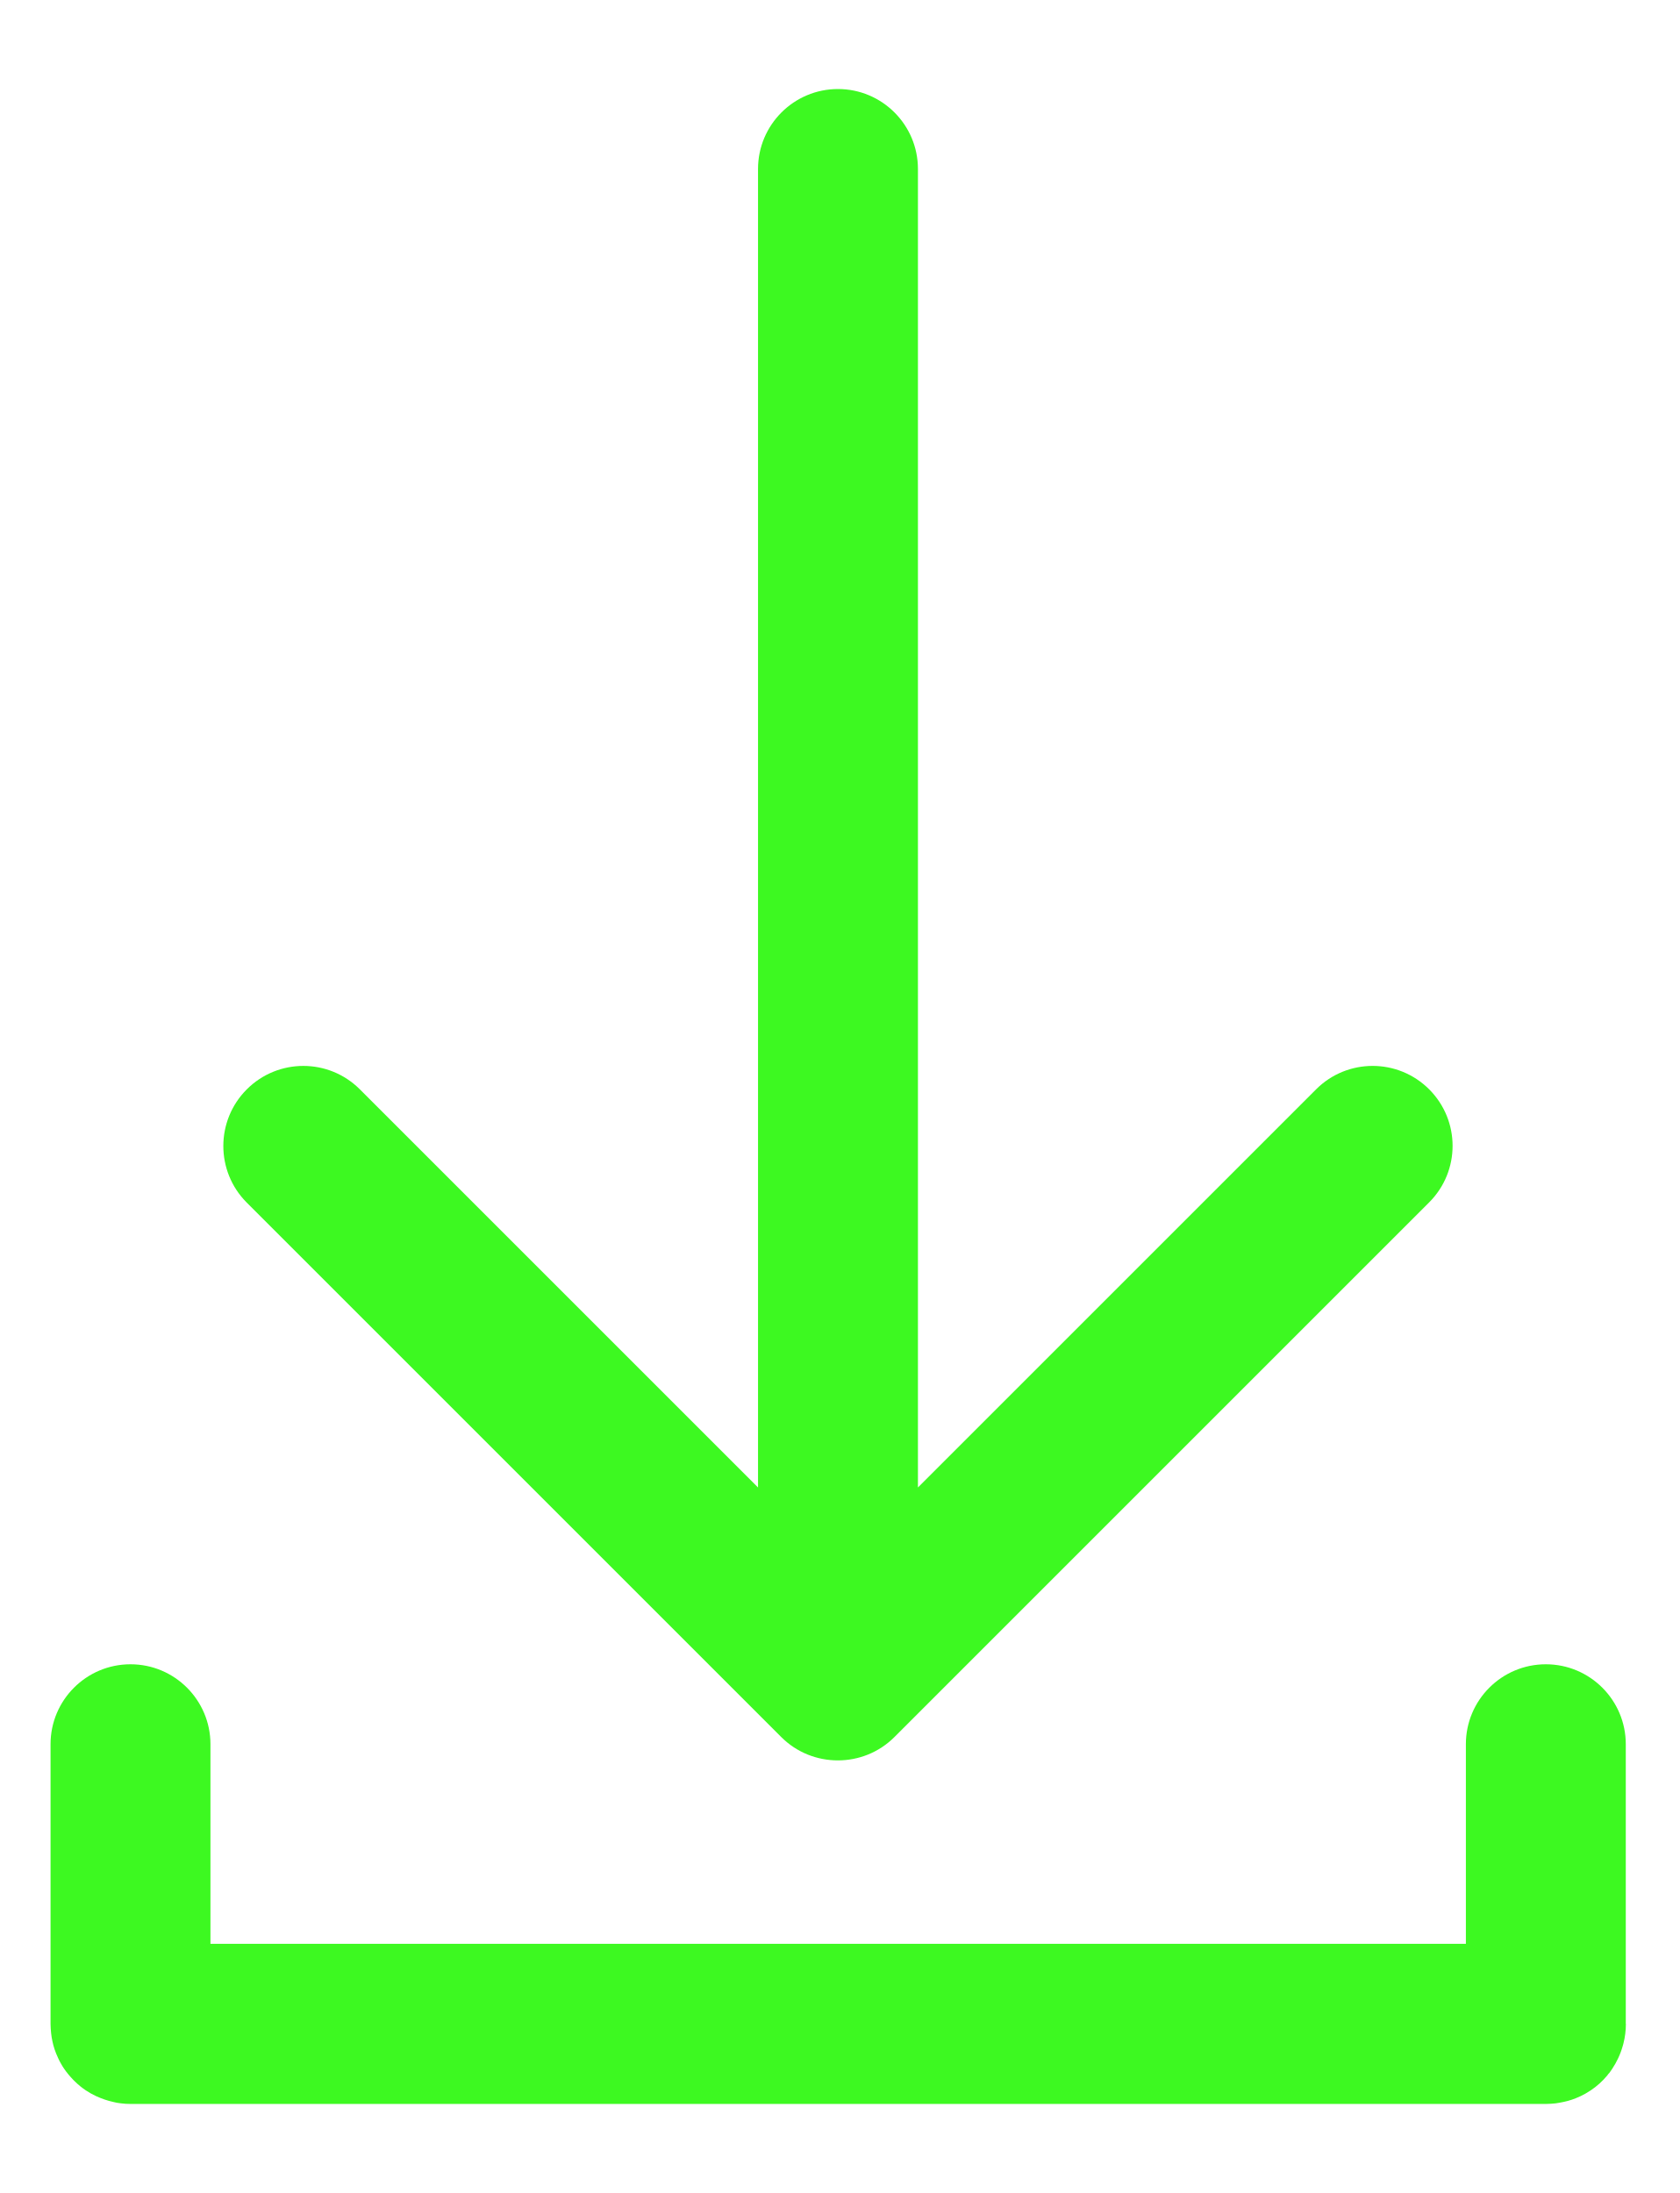
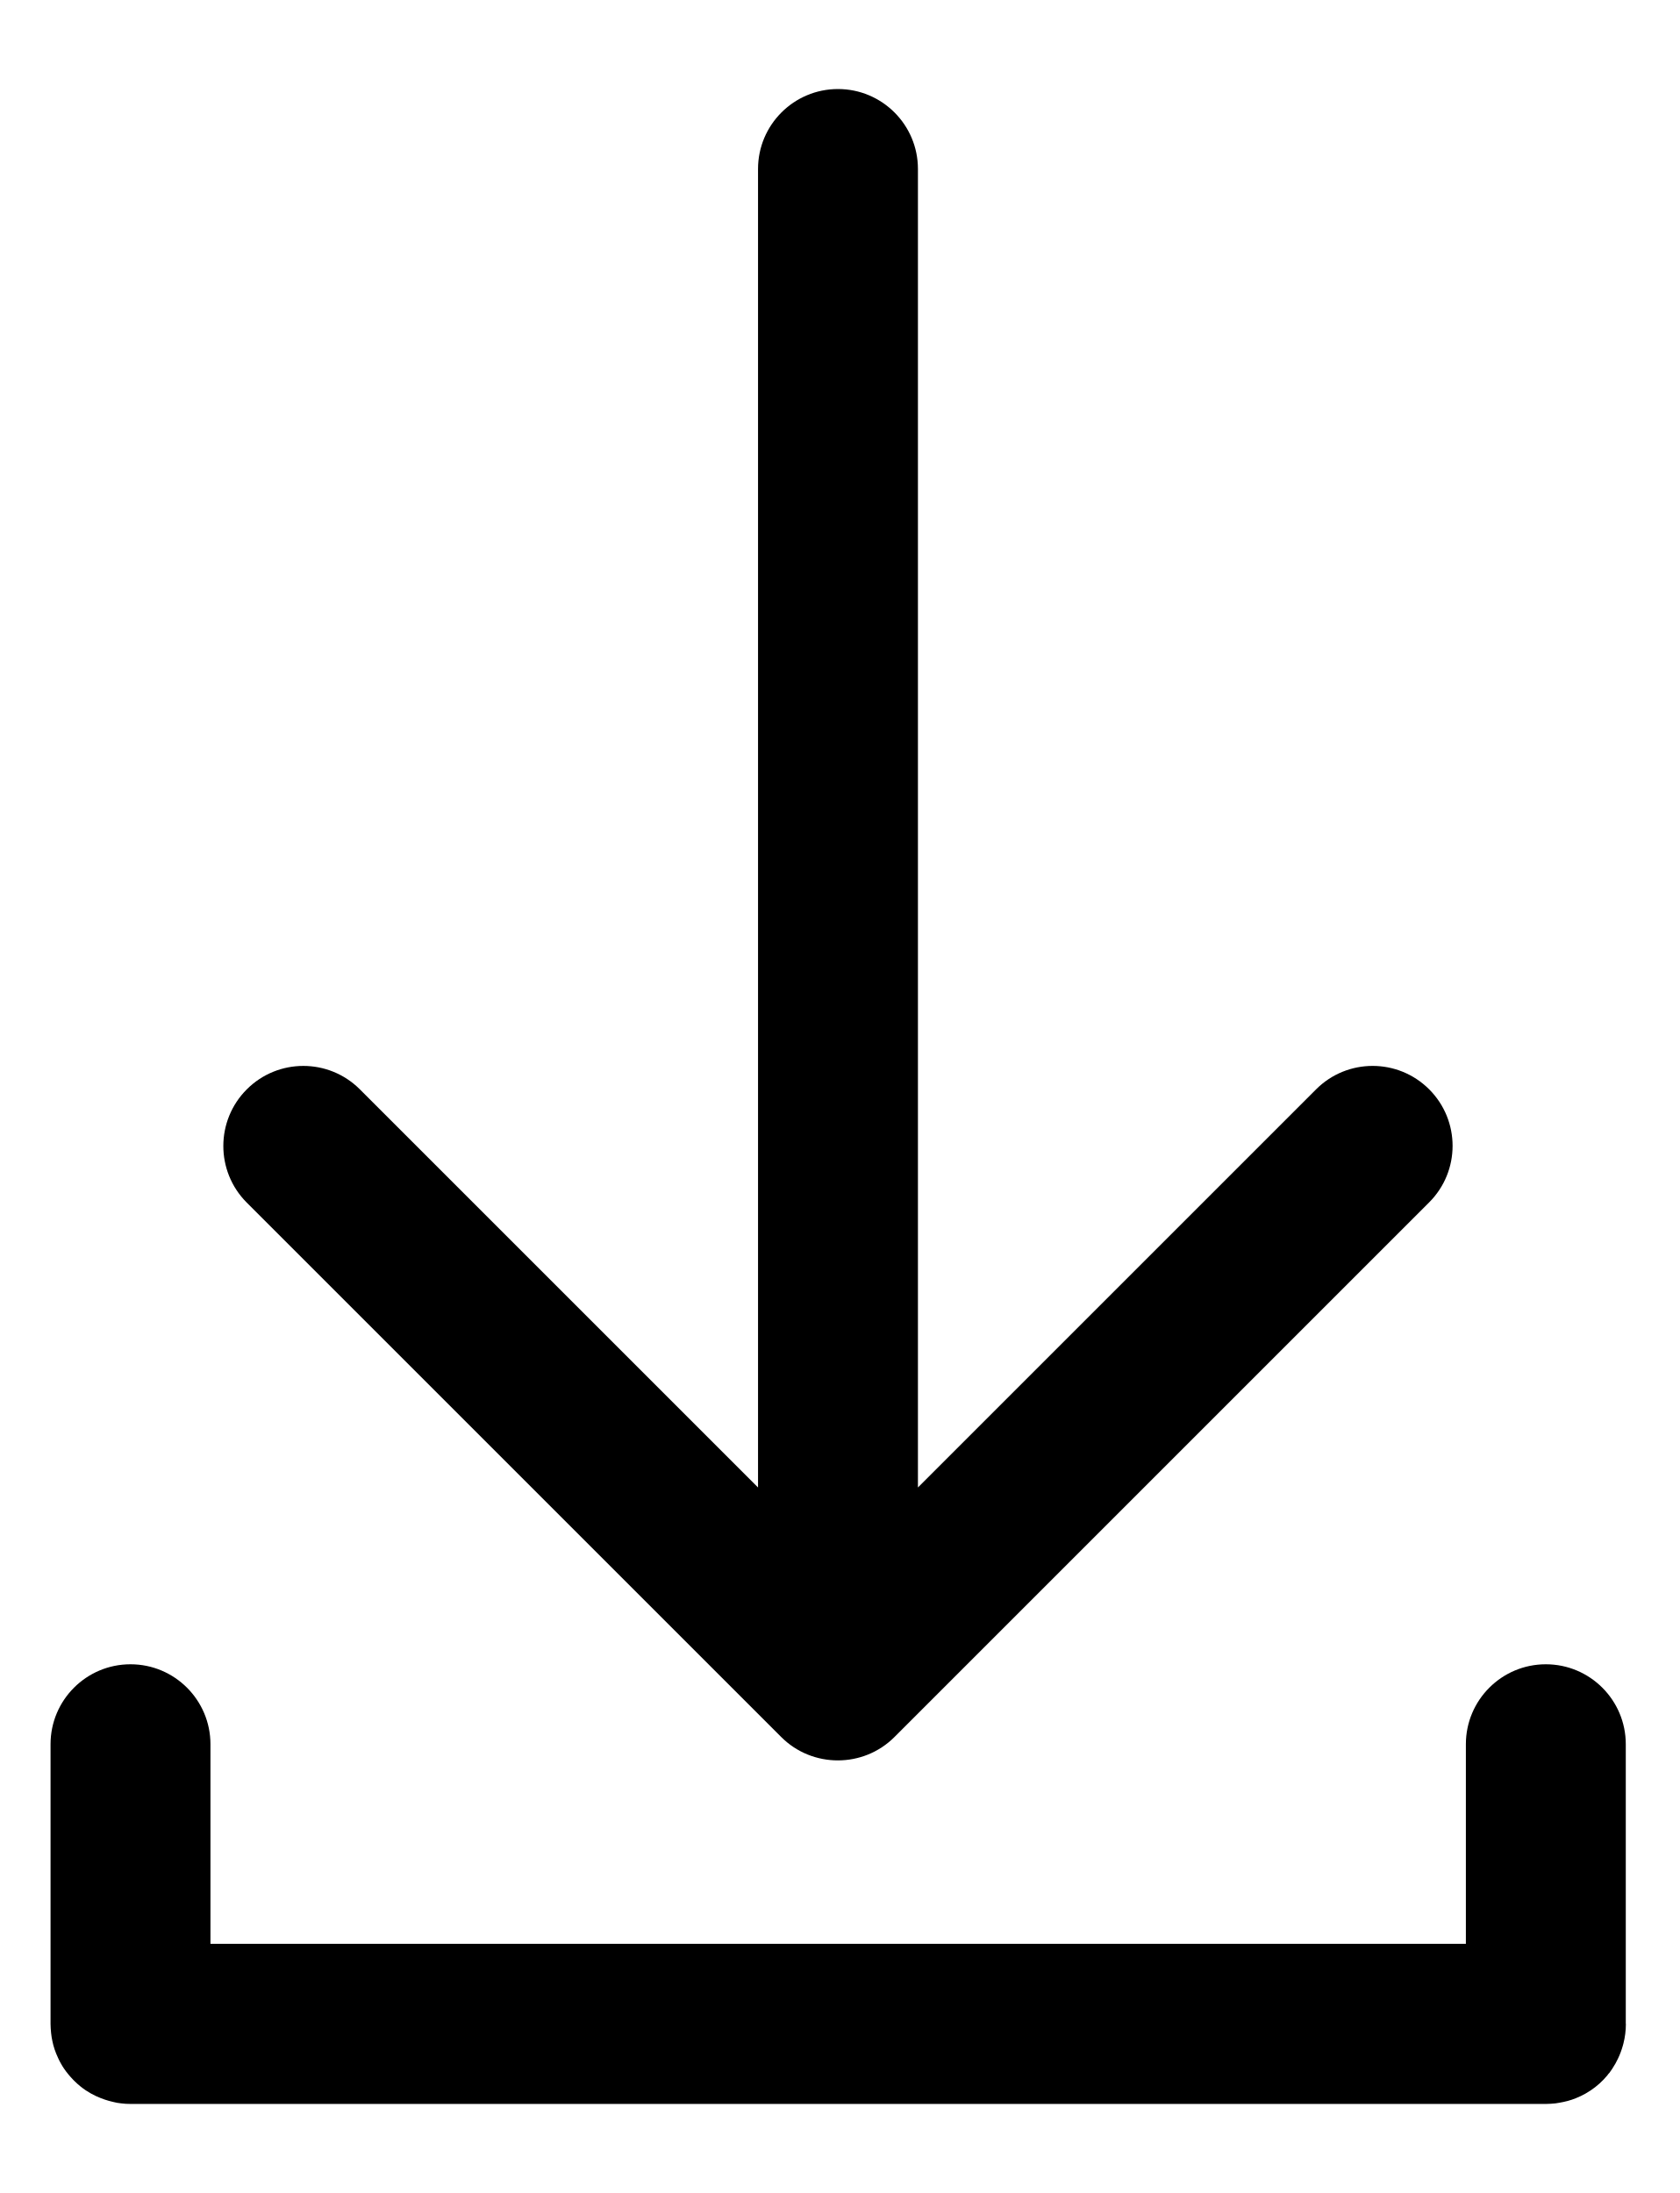
<svg xmlns="http://www.w3.org/2000/svg" version="1.1" id="Layer_1" x="0px" y="0px" viewBox="0 0 153.16 200" style="enable-background:new 0 0 153.16 200;" xml:space="preserve">
-   <style type="text/css">
- 	.st0{fill:#3DF921;}
- </style>
-   <path id="XMLID_642_" class="st0" d="M22.506,99.347c2.848-2.848,7.461-2.848,10.309,0l36.31,36.31V15.411  c0-4.024,3.267-7.291,7.291-7.291s7.291,3.267,7.291,7.291v120.245l36.31-36.31c2.848-2.848,7.461-2.848,10.309,0  s2.848,7.461,0,10.309l-48.762,48.762c-1.424,1.424-3.293,2.13-5.161,2.13s-3.737-0.706-5.161-2.13l-48.762-48.762  C19.657,106.807,19.657,102.195,22.506,99.347z M148.265,184.576L148.265,184.576c0,0.614-0.078,1.215-0.222,1.777  c-0.013,0.065-0.039,0.131-0.052,0.196c-0.118,0.418-0.261,0.81-0.444,1.189c-0.078,0.157-0.157,0.3-0.235,0.457  c-0.091,0.157-0.183,0.314-0.287,0.47c-0.065,0.091-0.118,0.183-0.183,0.261c0,0.013-0.013,0.013-0.013,0.026  c-0.039,0.065-0.091,0.118-0.144,0.17c-0.026,0.039-0.052,0.065-0.078,0.104  c-0.013,0.013-0.026,0.039-0.039,0.052c-0.431,0.523-0.941,0.98-1.503,1.359  c-0.026,0.013-0.052,0.026-0.065,0.039c-0.274,0.183-0.549,0.34-0.849,0.483  c-0.026,0.013-0.065,0.026-0.091,0.039c-0.47,0.222-0.967,0.392-1.476,0.496  c-0.235,0.052-0.483,0.091-0.732,0.131c-0.274,0.026-0.562,0.052-0.849,0.052H11.896  c-0.287,0-0.575-0.013-0.849-0.052c-0.248-0.026-0.496-0.065-0.732-0.131c-0.523-0.118-1.019-0.287-1.476-0.496  c-0.026-0.013-0.065-0.026-0.091-0.039c-0.157-0.078-0.3-0.157-0.457-0.235  c-0.157-0.091-0.314-0.183-0.47-0.287c-0.366-0.248-0.706-0.523-1.019-0.836  c-0.026-0.026-0.039-0.039-0.065-0.065c-0.026-0.026-0.039-0.039-0.065-0.065  c-0.3-0.314-0.588-0.653-0.836-1.019c-0.104-0.157-0.196-0.3-0.287-0.47c-0.078-0.144-0.17-0.3-0.235-0.457  c-0.013-0.026-0.026-0.065-0.039-0.091c-0.222-0.47-0.392-0.967-0.496-1.476  c-0.052-0.235-0.091-0.483-0.118-0.732c-0.026-0.274-0.052-0.562-0.052-0.849v-25.505  c0-4.024,3.267-7.291,7.291-7.291s7.291,3.267,7.291,7.291v18.201h114.483v-18.201  c0-4.024,3.267-7.291,7.291-7.291c4.024,0,7.291,3.267,7.291,7.291v25.505H148.265z" />
+   <path id="XMLID_642_" class="positive_path" d="M22.506,99.347c2.848-2.848,7.461-2.848,10.309,0l36.31,36.31V15.411   c0-4.024,3.267-7.291,7.291-7.291s7.291,3.267,7.291,7.291v120.245l36.31-36.31c2.848-2.848,7.461-2.848,10.309,0   s2.848,7.461,0,10.309l-48.762,48.762c-1.424,1.424-3.293,2.13-5.161,2.13s-3.737-0.706-5.161-2.13l-48.762-48.762   C19.657,106.807,19.657,102.195,22.506,99.347z M148.265,184.576L148.265,184.576c0,0.614-0.078,1.215-0.222,1.777   c-0.013,0.065-0.039,0.131-0.052,0.196c-0.118,0.418-0.261,0.81-0.444,1.189c-0.078,0.157-0.157,0.3-0.235,0.457   c-0.091,0.157-0.183,0.314-0.287,0.47c-0.065,0.091-0.118,0.183-0.183,0.261c0,0.013-0.013,0.013-0.013,0.026   c-0.039,0.065-0.091,0.118-0.144,0.17c-0.026,0.039-0.052,0.065-0.078,0.104   c-0.013,0.013-0.026,0.039-0.039,0.052c-0.431,0.523-0.941,0.98-1.503,1.359   c-0.026,0.013-0.052,0.026-0.065,0.039c-0.274,0.183-0.549,0.34-0.849,0.483   c-0.026,0.013-0.065,0.026-0.091,0.039c-0.47,0.222-0.967,0.392-1.476,0.496   c-0.235,0.052-0.483,0.091-0.732,0.131c-0.274,0.026-0.562,0.052-0.849,0.052H11.896   c-0.287,0-0.575-0.013-0.849-0.052c-0.248-0.026-0.496-0.065-0.732-0.131c-0.523-0.118-1.019-0.287-1.476-0.496   c-0.026-0.013-0.065-0.026-0.091-0.039c-0.157-0.078-0.3-0.157-0.457-0.235   c-0.157-0.091-0.314-0.183-0.47-0.287c-0.366-0.248-0.706-0.523-1.019-0.836   c-0.026-0.026-0.039-0.039-0.065-0.065c-0.026-0.026-0.039-0.039-0.065-0.065   c-0.3-0.314-0.588-0.653-0.836-1.019c-0.104-0.157-0.196-0.3-0.287-0.47c-0.078-0.144-0.17-0.3-0.235-0.457   c-0.013-0.026-0.026-0.065-0.039-0.091c-0.222-0.47-0.392-0.967-0.496-1.476   c-0.052-0.235-0.091-0.483-0.118-0.732c-0.026-0.274-0.052-0.562-0.052-0.849v-25.505   c0-4.024,3.267-7.291,7.291-7.291s7.291,3.267,7.291,7.291v18.201h114.483v-18.201   c0-4.024,3.267-7.291,7.291-7.291c4.024,0,7.291,3.267,7.291,7.291v25.505H148.265z" />
</svg>
